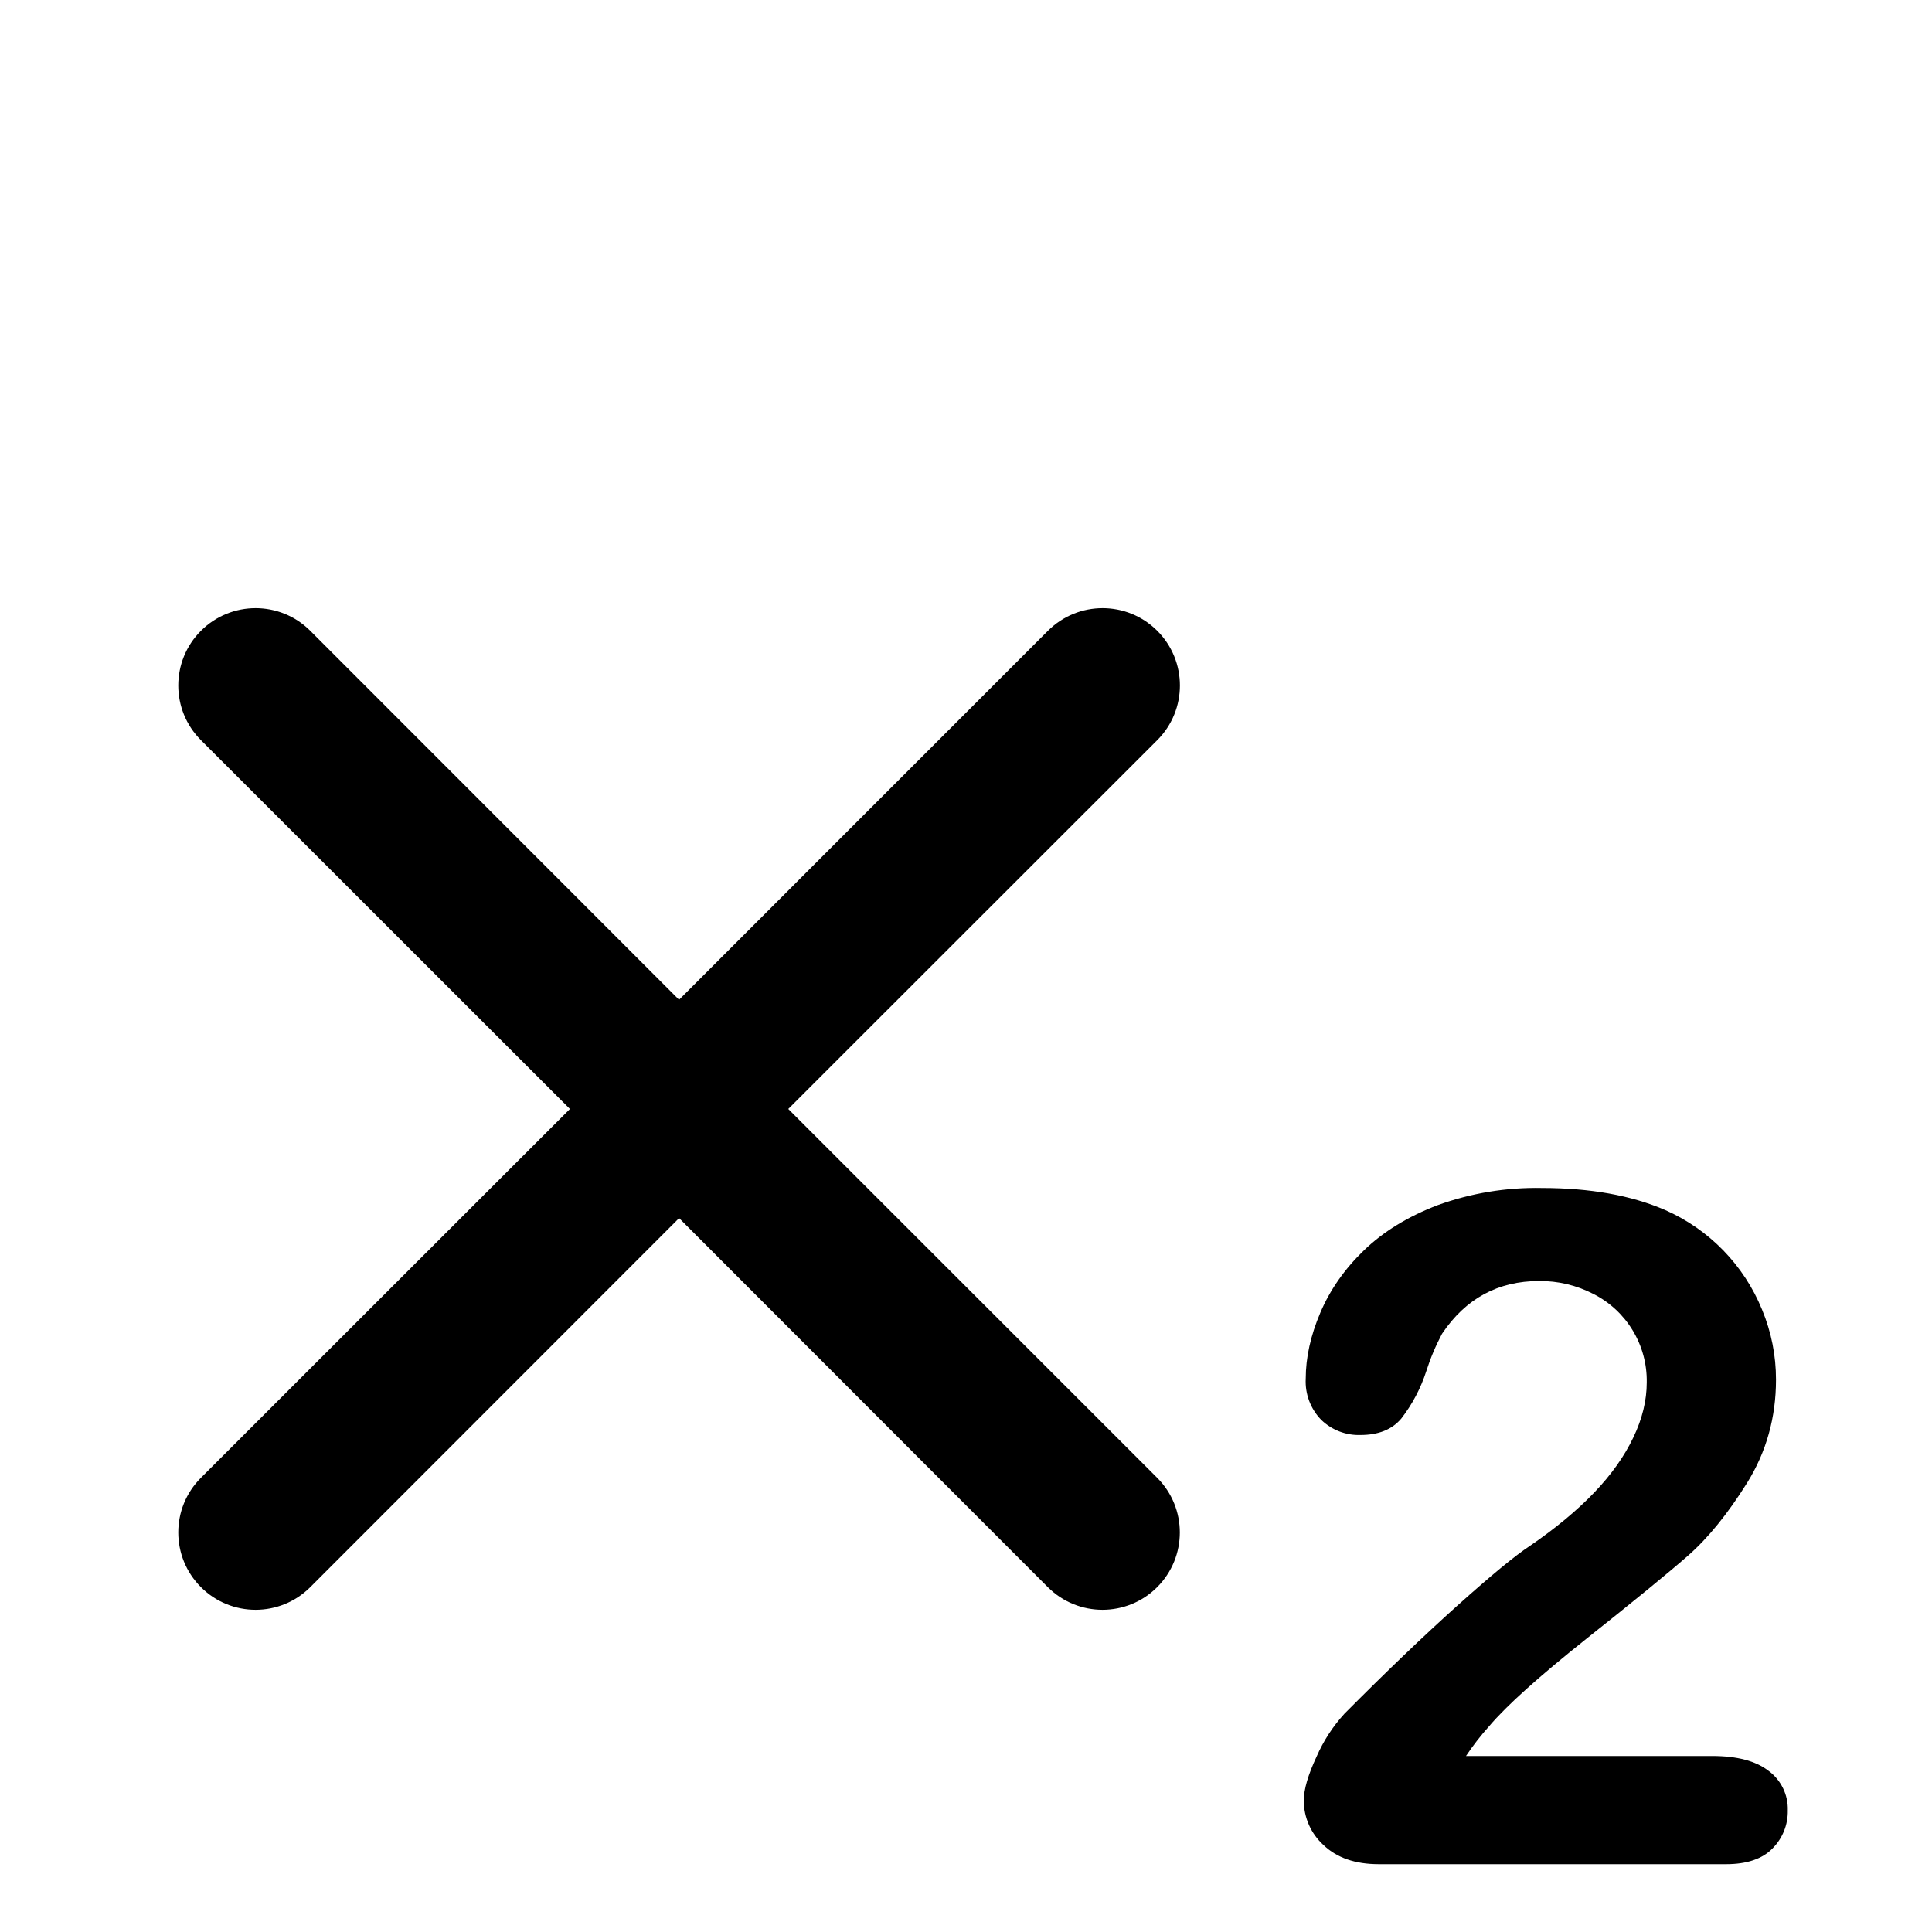
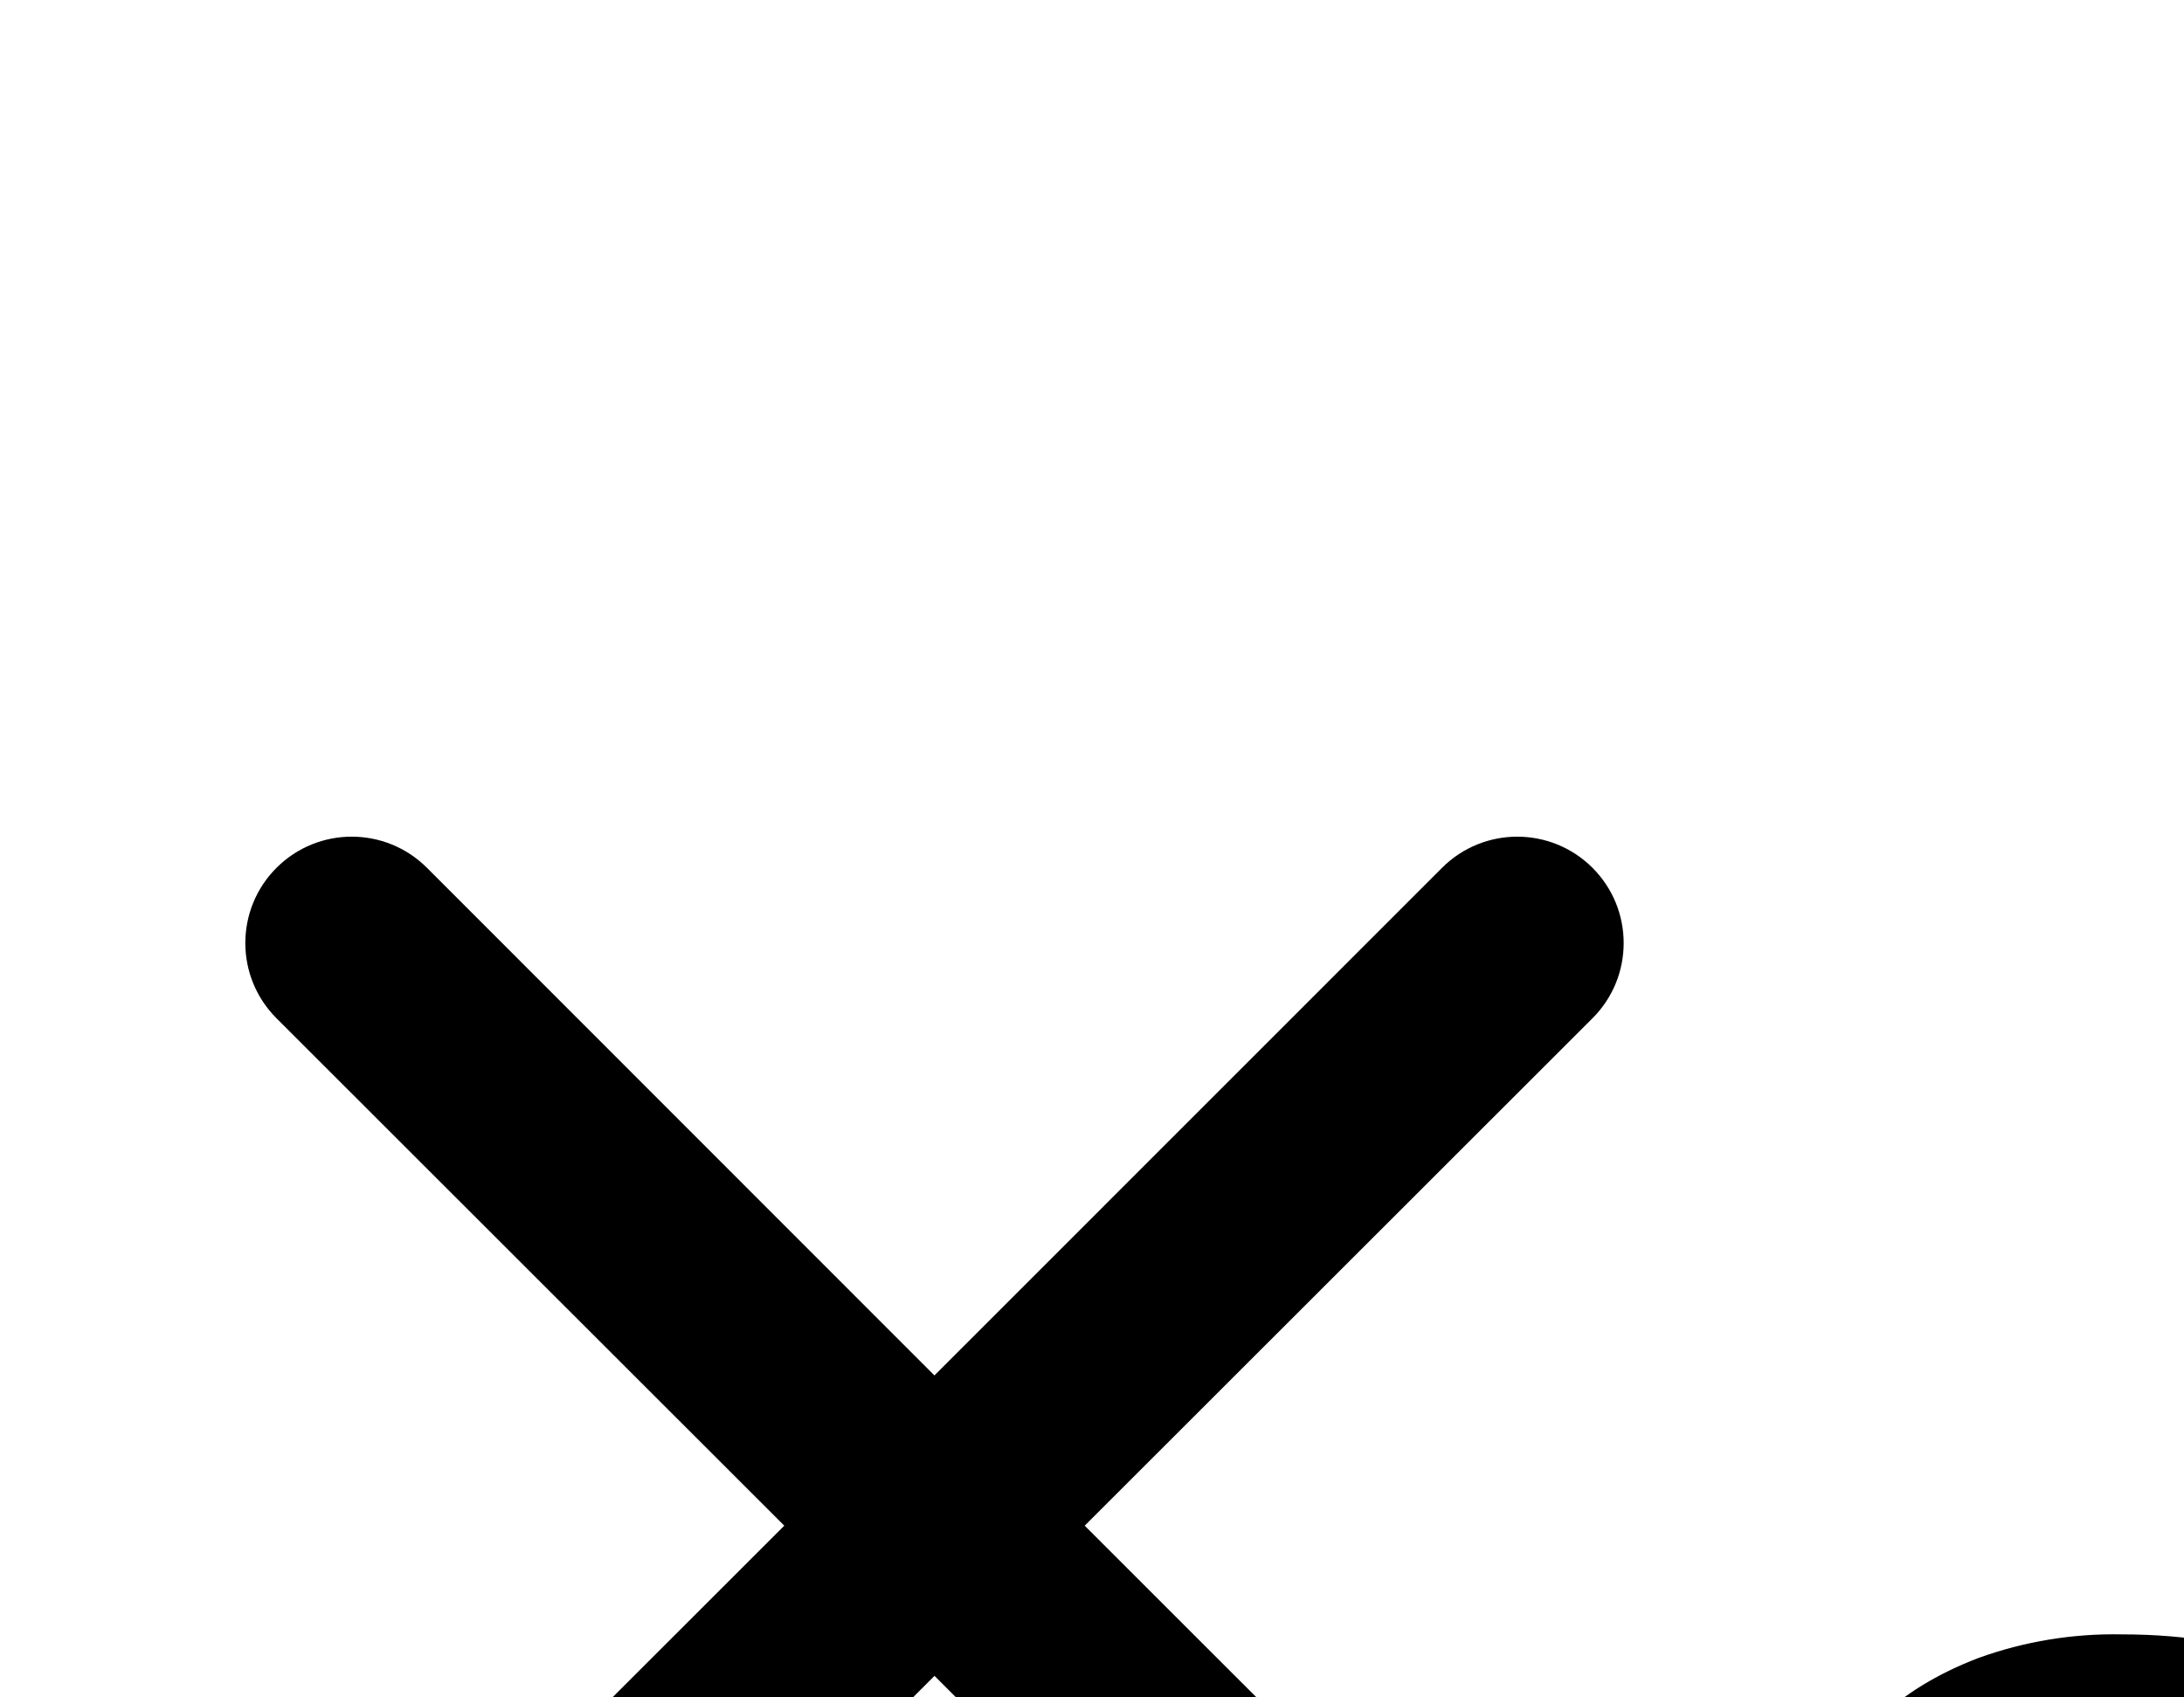
- <svg xmlns="http://www.w3.org/2000/svg" width="20" height="20">
+ <svg xmlns="http://www.w3.org/2000/svg">
  <g fill-rule="nonzero">
    <path d="M7.03 10.349l3.818-3.819a.8.8 0 1 1 1.132 1.132L8.16 11.48l3.819 3.818a.8.8 0 1 1-1.132 1.132L7.03 12.61 3.212 16.43a.8.8 0 1 1-1.132-1.132L5.9 11.48 2.08 7.662A.8.8 0 1 1 3.212 6.53L7.03 10.35zM15.177 18.178h2.549c.254 0 .447.05.58.152a.49.49 0 0 1 .201.413.54.54 0 0 1-.159.393c-.105.108-.266.162-.48.162h-3.594c-.245 0-.435-.066-.572-.197a.621.621 0 0 1-.205-.463c0-.114.044-.265.132-.453a1.62 1.62 0 0 1 .288-.444c.433-.436.824-.81 1.172-1.122.348-.312.597-.517.747-.615.267-.183.49-.368.667-.553.177-.185.312-.375.405-.57.093-.194.139-.384.139-.57a1.008 1.008 0 0 0-.554-.917 1.197 1.197 0 0 0-.56-.133c-.426 0-.761.182-1.005.546a2.332 2.332 0 0 0-.164.39 1.609 1.609 0 0 1-.258.488c-.096.114-.237.17-.423.17a.558.558 0 0 1-.405-.156.568.568 0 0 1-.161-.427c0-.218.05-.446.151-.683.101-.238.252-.453.452-.646s.454-.349.762-.467a2.998 2.998 0 0 1 1.081-.178c.498 0 .923.076 1.274.228a1.916 1.916 0 0 1 1.004 1.032c.096.232.144.474.144.724 0 .392-.1.749-.3 1.07-.2.32-.405.572-.613.754-.208.182-.558.468-1.048.857-.49.39-.826.691-1.008.906a2.703 2.703 0 0 0-.24.309z" />
  </g>
</svg>
